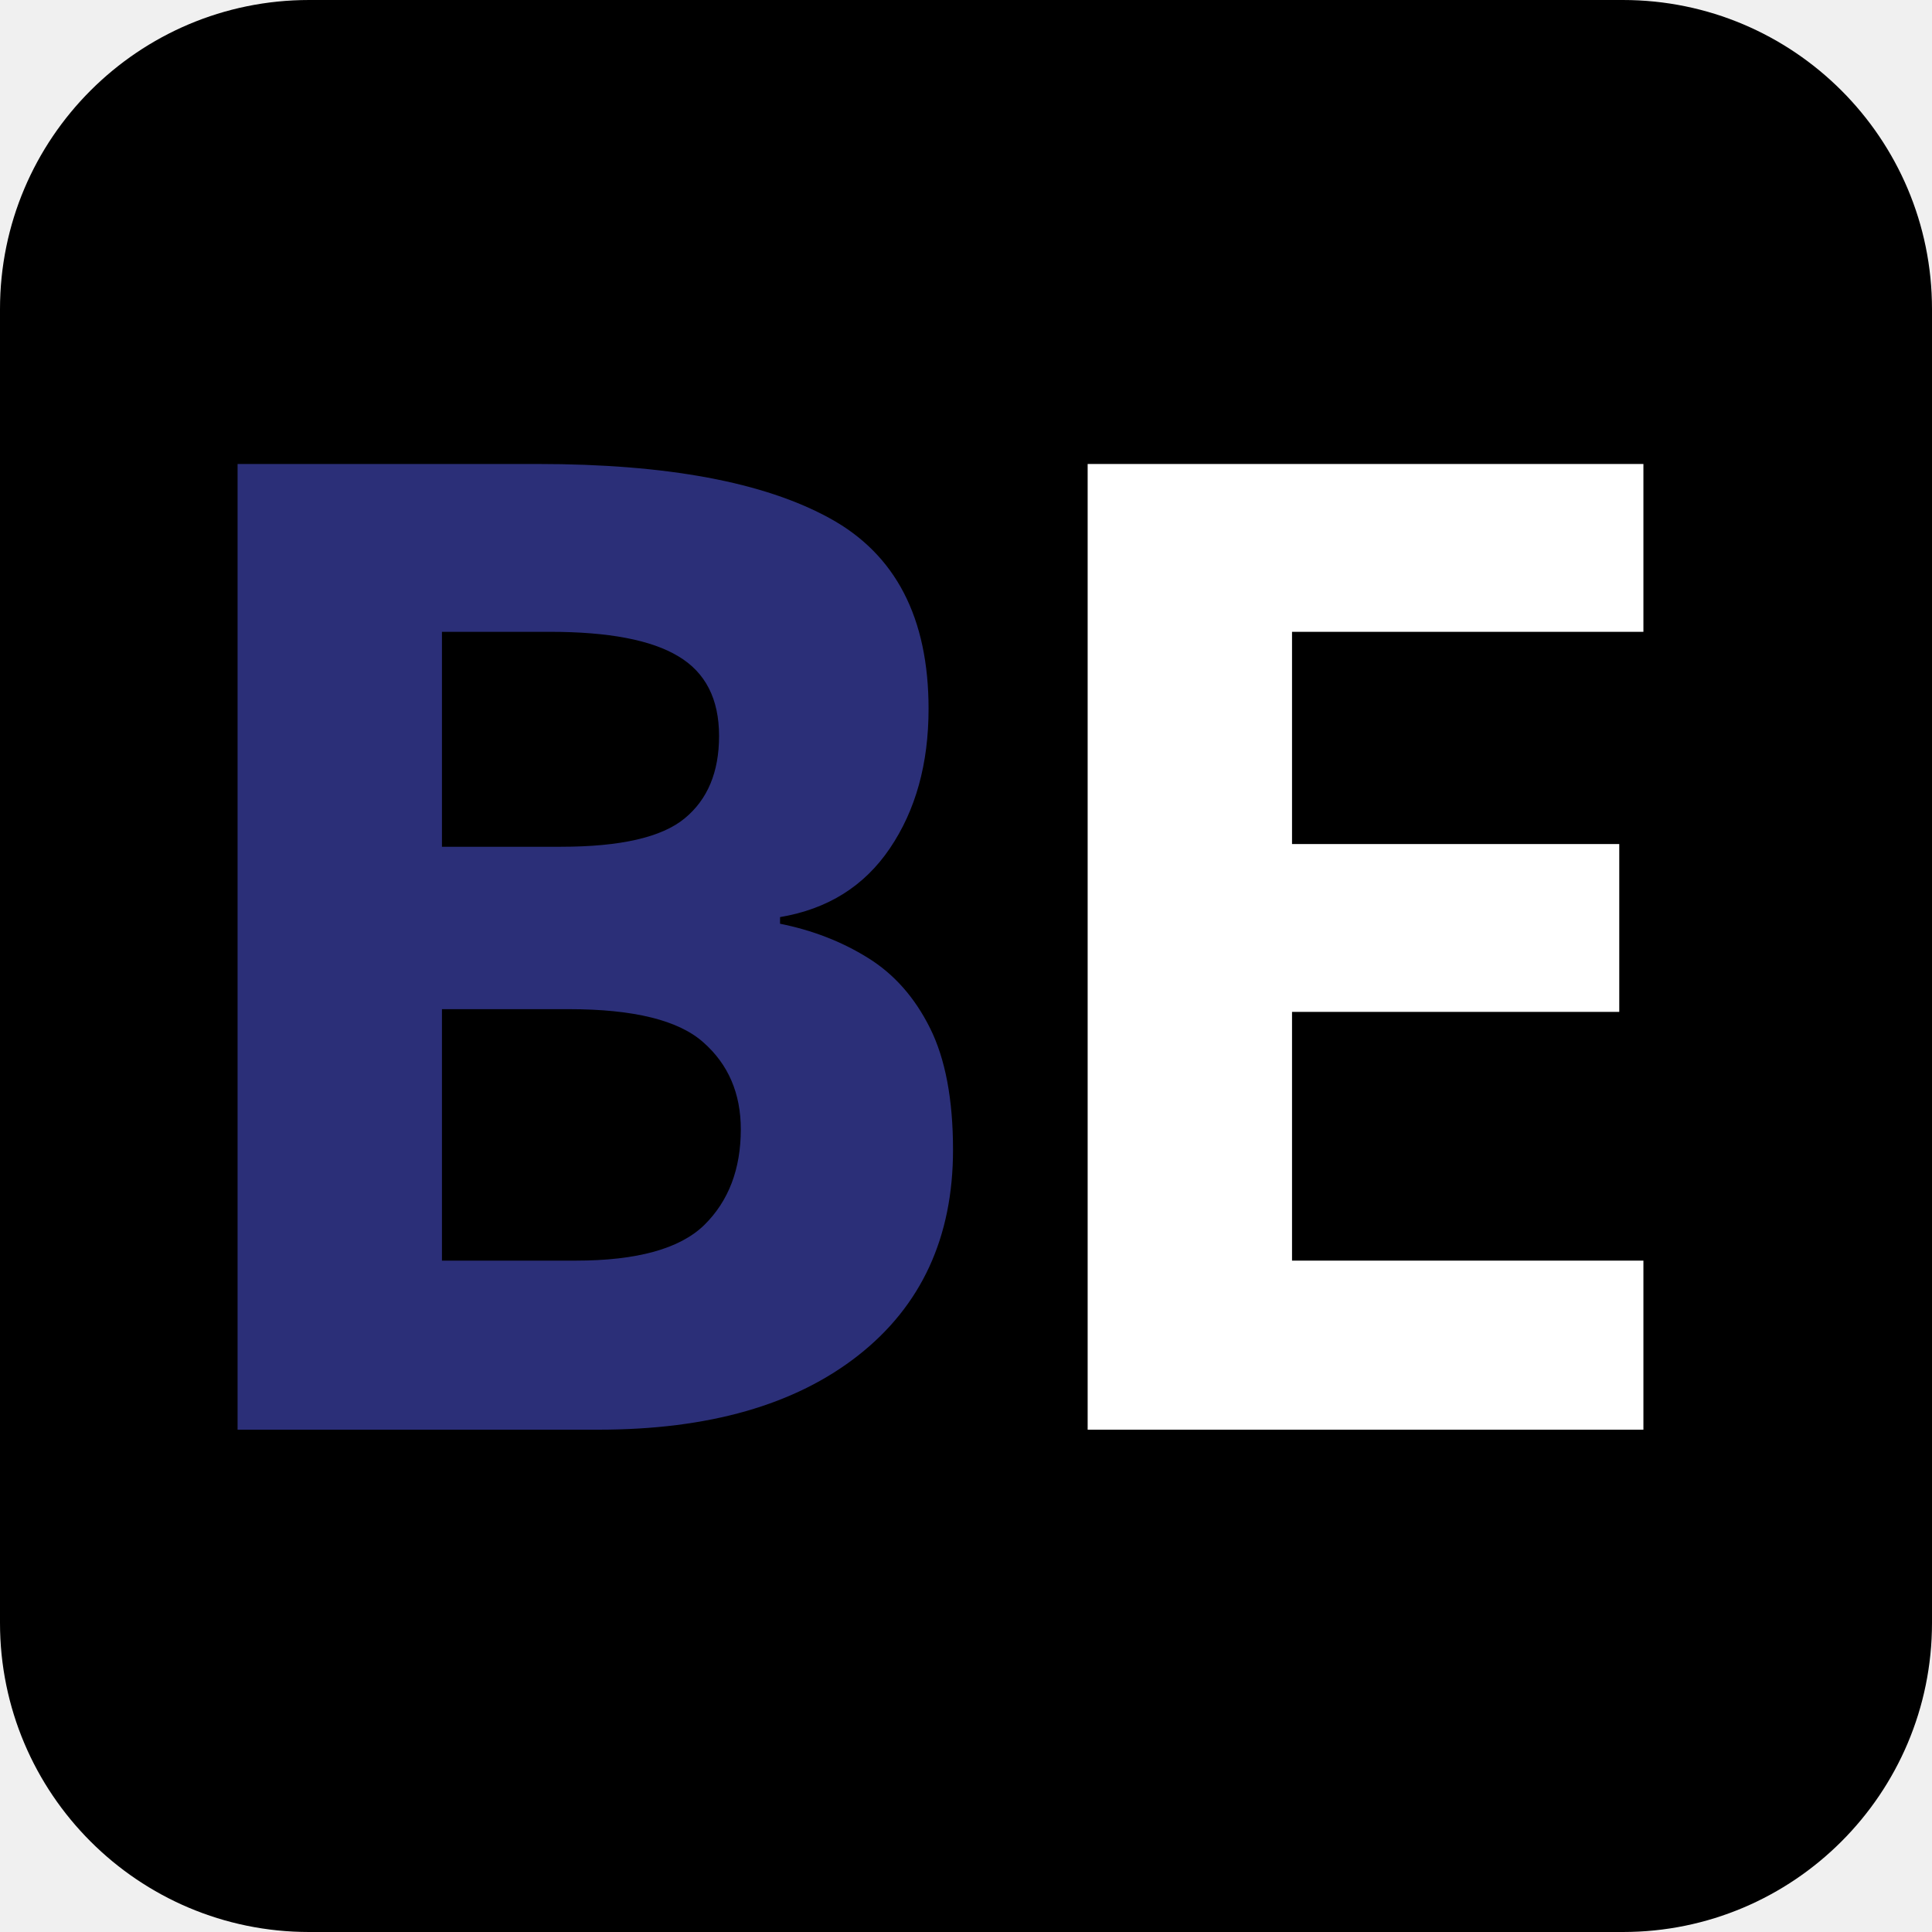
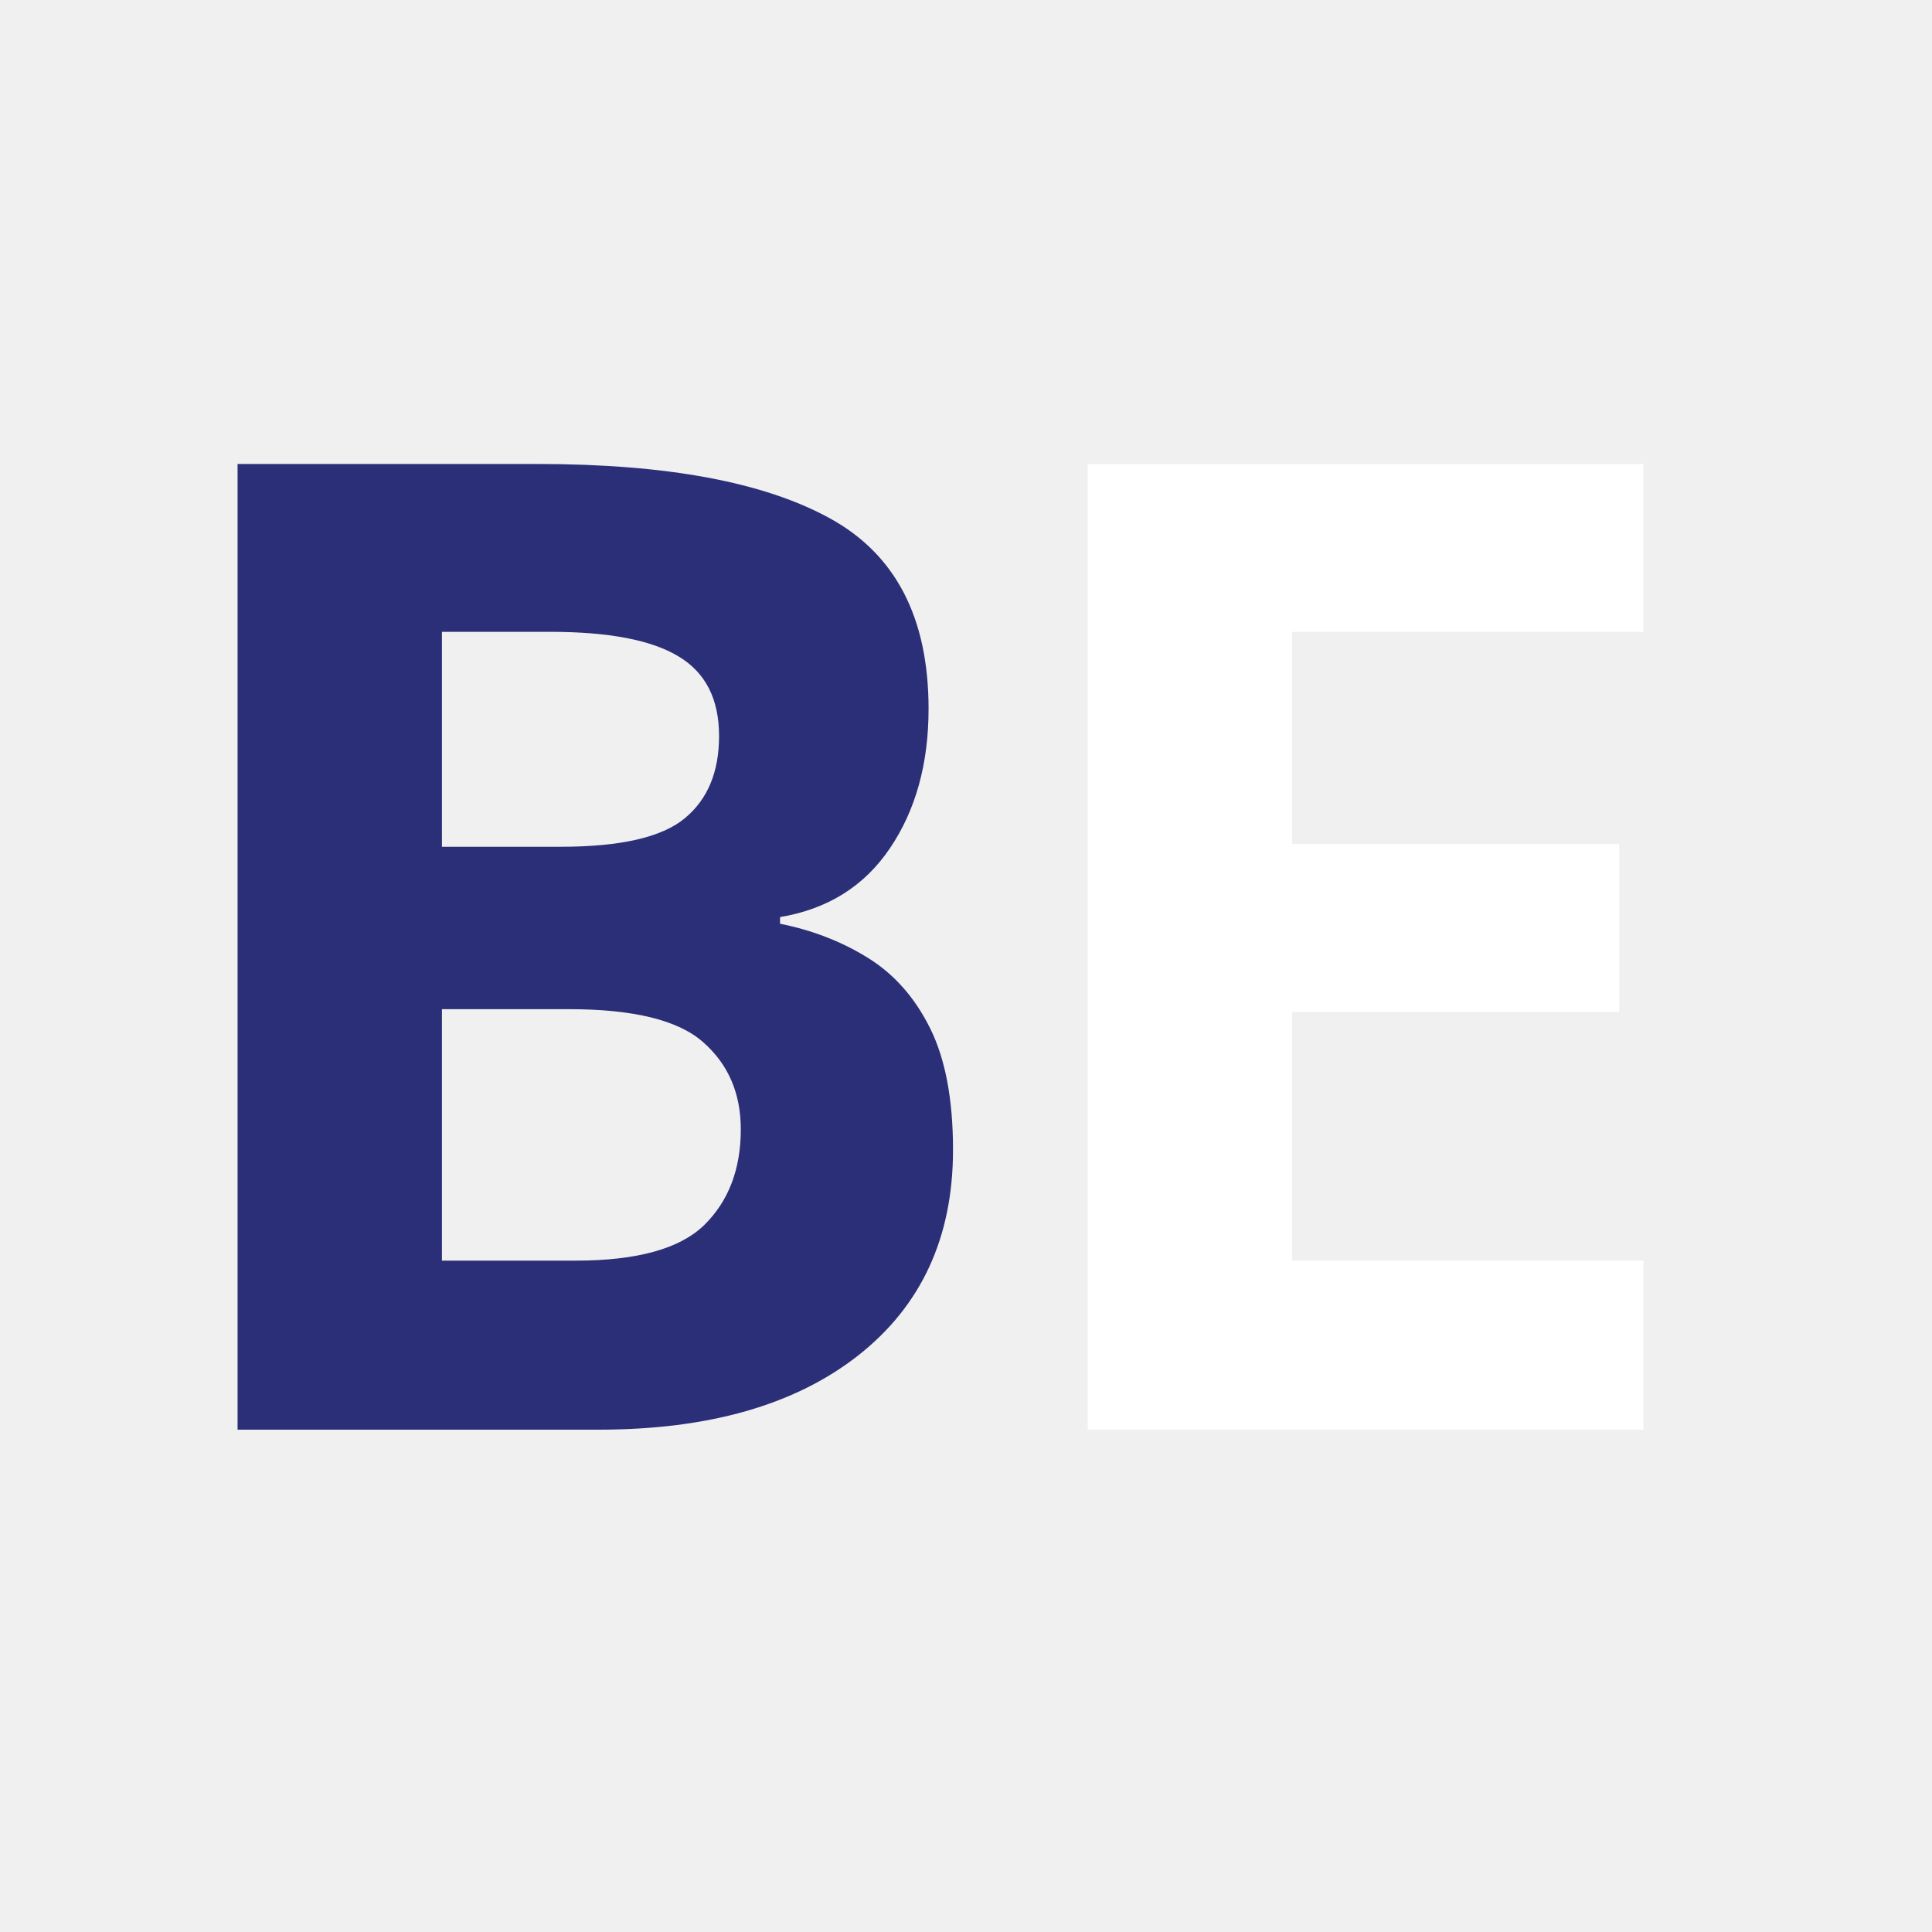
<svg xmlns="http://www.w3.org/2000/svg" viewBox="0 0 100 100">
-   <rect width="100" height="100" rx="16" fill="#000000" />
  <text x="6" y="74" font-family="Arial Black, Impact, sans-serif" font-weight="900" font-size="70" fill="#2b2f78">B</text>
  <text x="50" y="74" font-family="Arial Black, Impact, sans-serif" font-weight="900" font-size="70" fill="#ffffff">E</text>
</svg>
